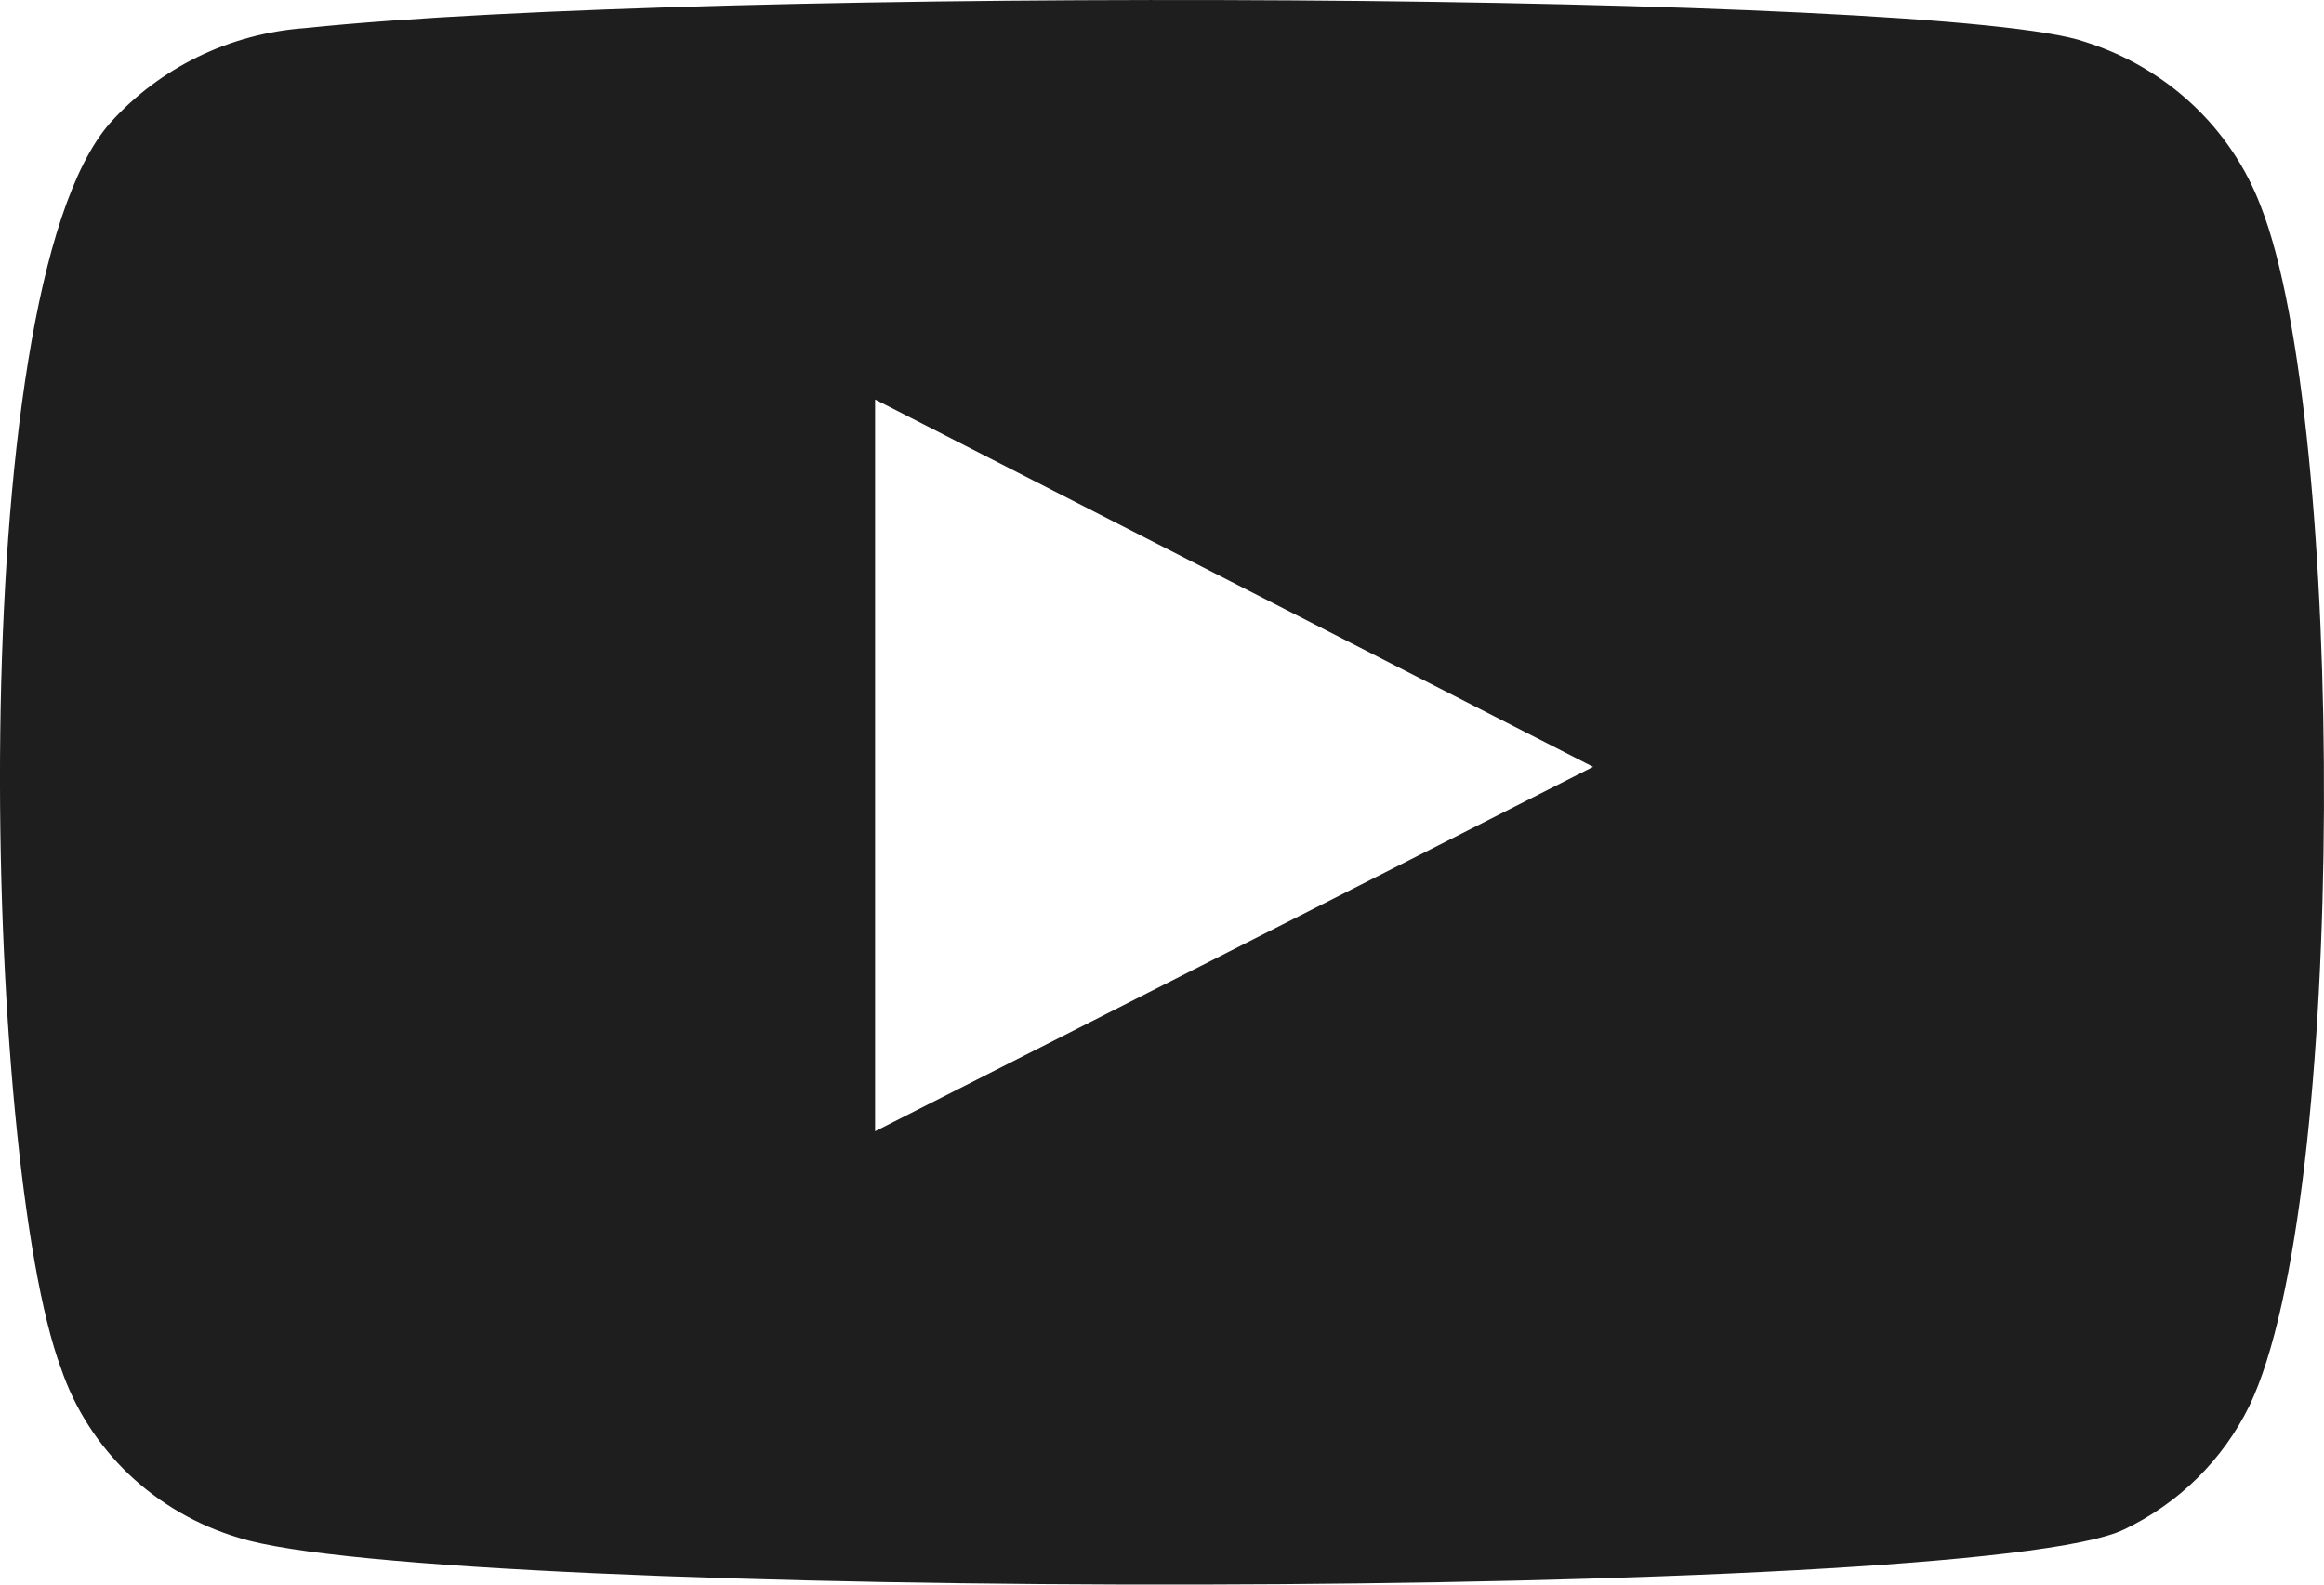
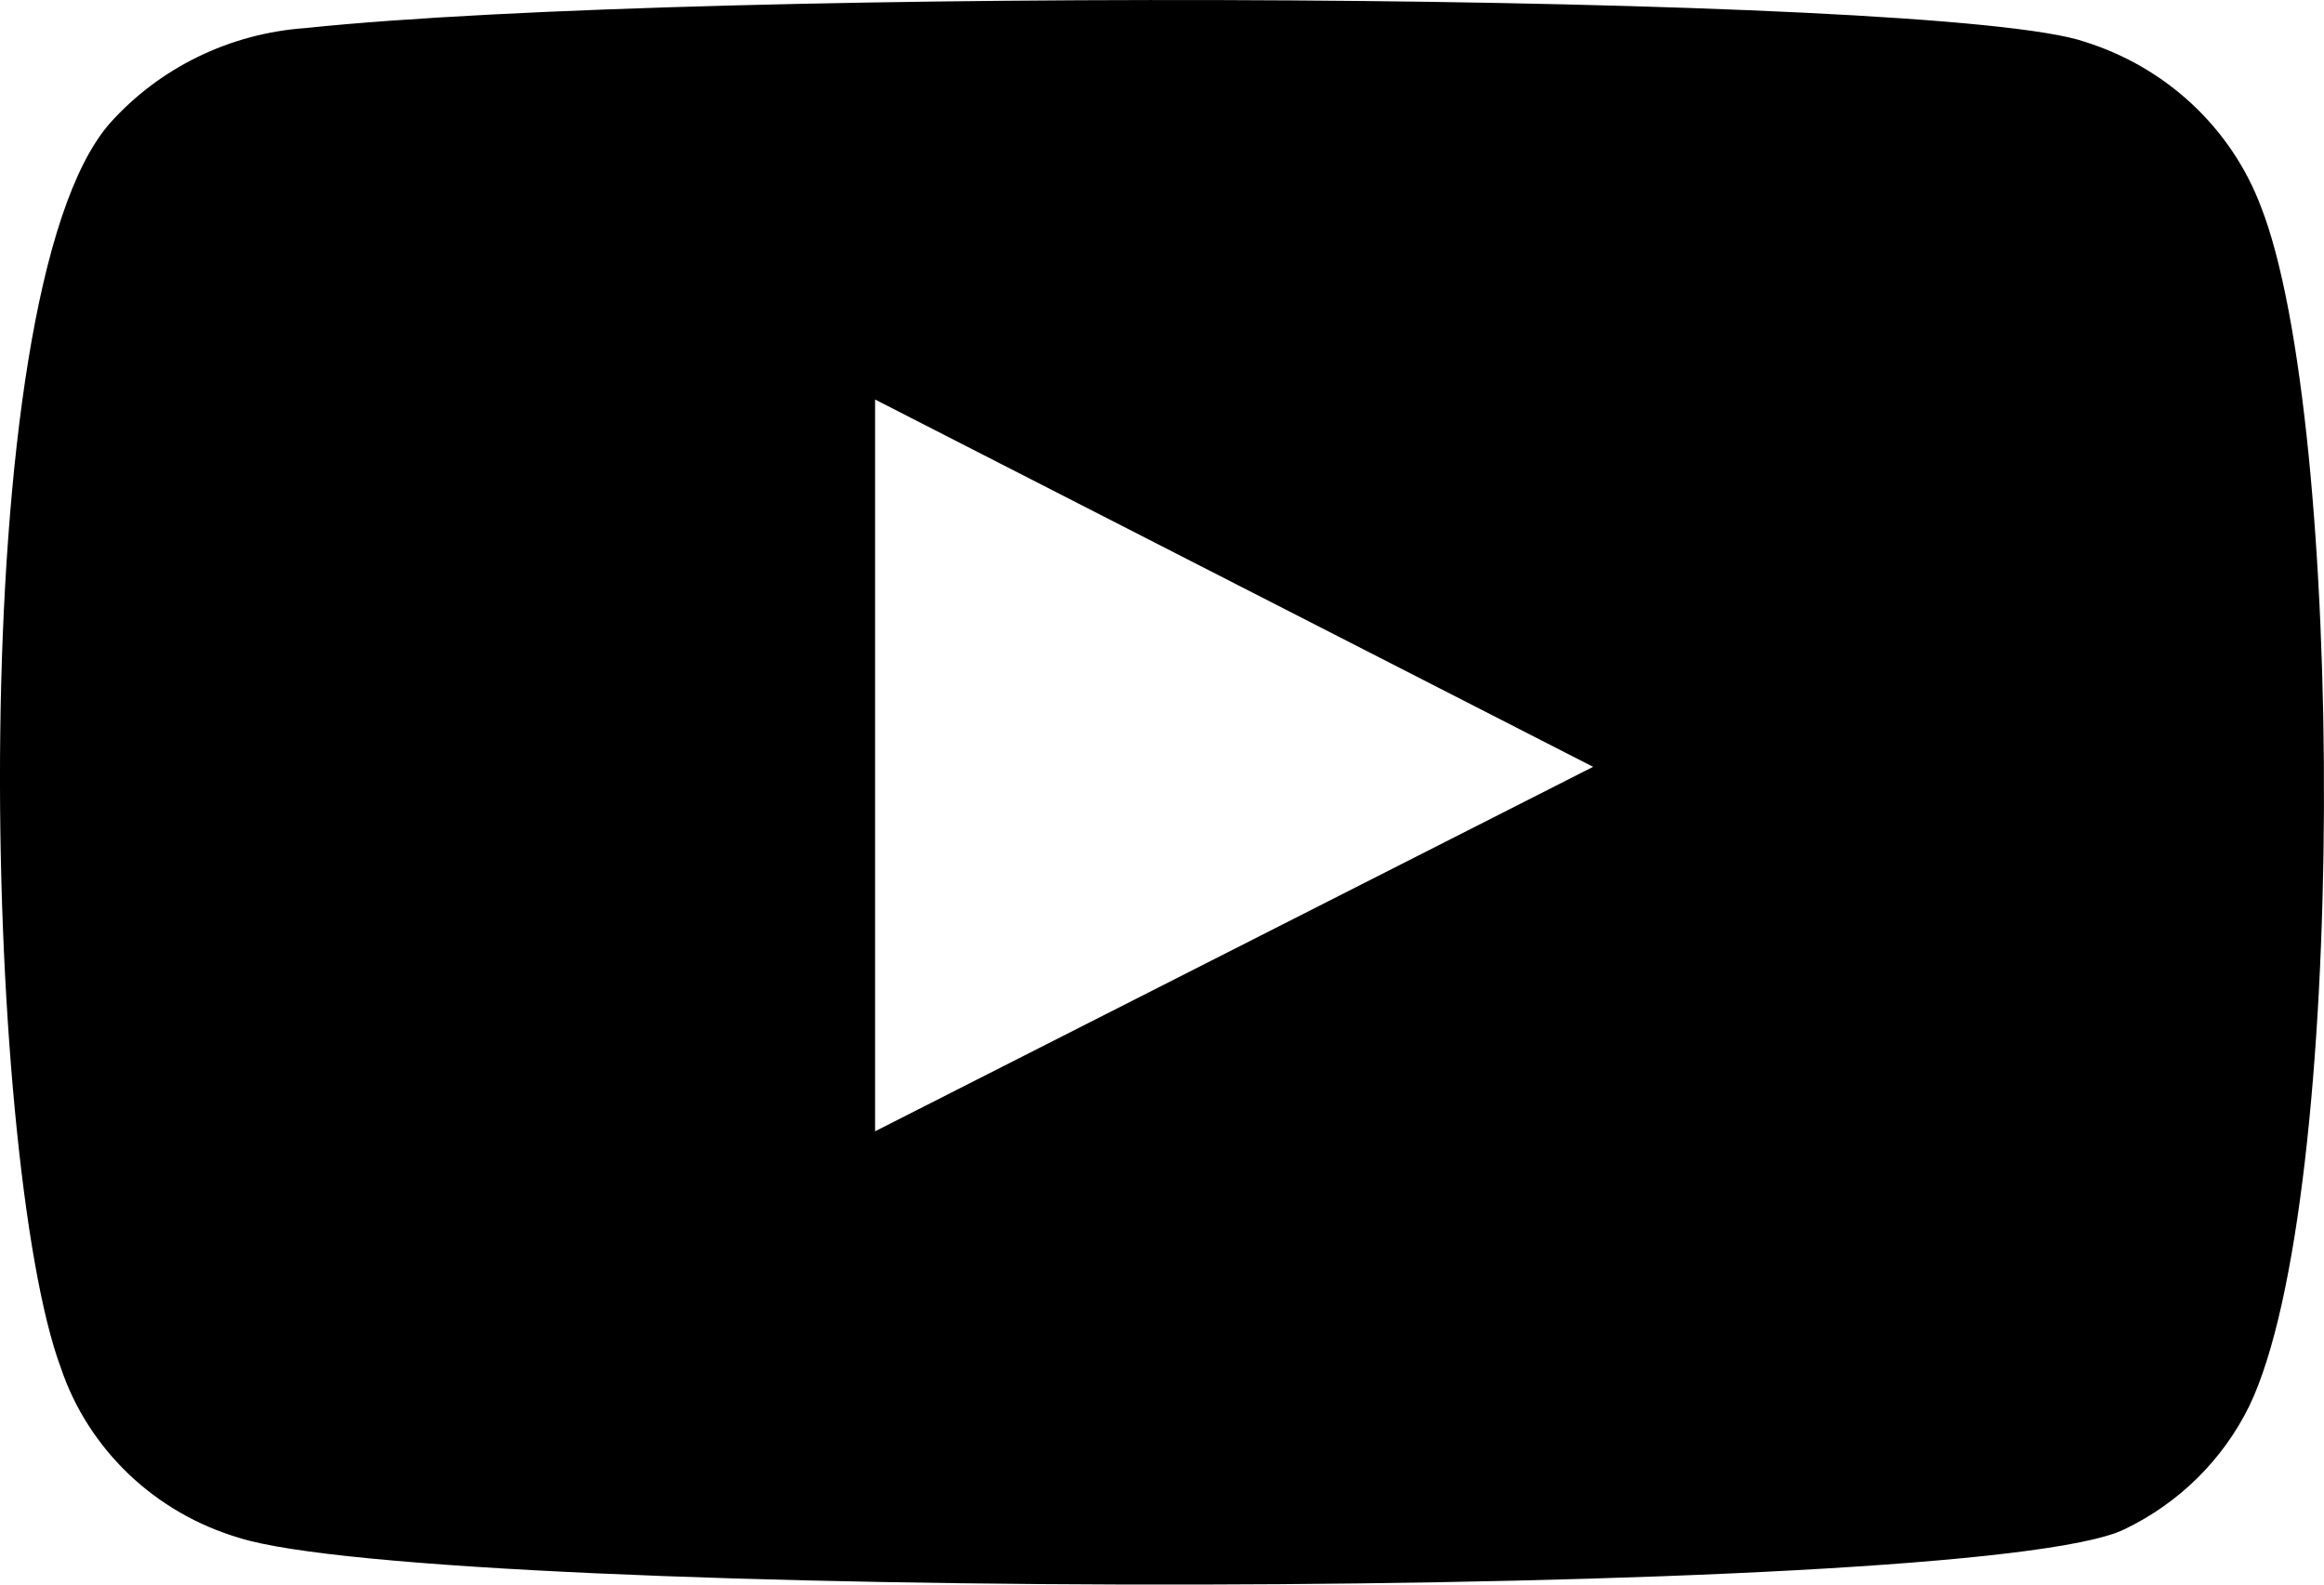
- <svg xmlns="http://www.w3.org/2000/svg" width="22" height="15" viewBox="0 0 22 15" fill="none">
-   <path fill-rule="evenodd" clip-rule="evenodd" d="M2.262 14.557C1.87 14.441 1.512 14.234 1.219 13.955C0.926 13.675 0.705 13.331 0.577 12.951C-0.157 10.987 -0.375 2.787 1.039 1.168C1.51 0.641 2.174 0.317 2.888 0.266C6.68 -0.132 18.398 -0.079 19.743 0.398C20.122 0.518 20.468 0.72 20.755 0.989C21.042 1.258 21.263 1.587 21.401 1.951C22.203 3.981 22.231 11.359 21.293 13.309C21.044 13.817 20.628 14.229 20.11 14.477C18.697 15.167 4.138 15.154 2.262 14.557ZM8.284 10.709L15.081 7.259L8.284 3.782V10.709Z" fill="#1E1E1E" />
+ <svg xmlns="http://www.w3.org/2000/svg" width="22" height="15" viewBox="0 0 22 15">
+   <path d="M2.262 14.557C1.87 14.441 1.512 14.234 1.219 13.955C0.926 13.675 0.705 13.331 0.577 12.951C-0.157 10.987 -0.375 2.787 1.039 1.168C1.51 0.641 2.174 0.317 2.888 0.266C6.68 -0.132 18.398 -0.079 19.743 0.398C20.122 0.518 20.468 0.72 20.755 0.989C21.042 1.258 21.263 1.587 21.401 1.951C22.203 3.981 22.231 11.359 21.293 13.309C21.044 13.817 20.628 14.229 20.11 14.477C18.697 15.167 4.138 15.154 2.262 14.557ZM8.284 10.709L15.081 7.259L8.284 3.782V10.709Z" />
</svg>
